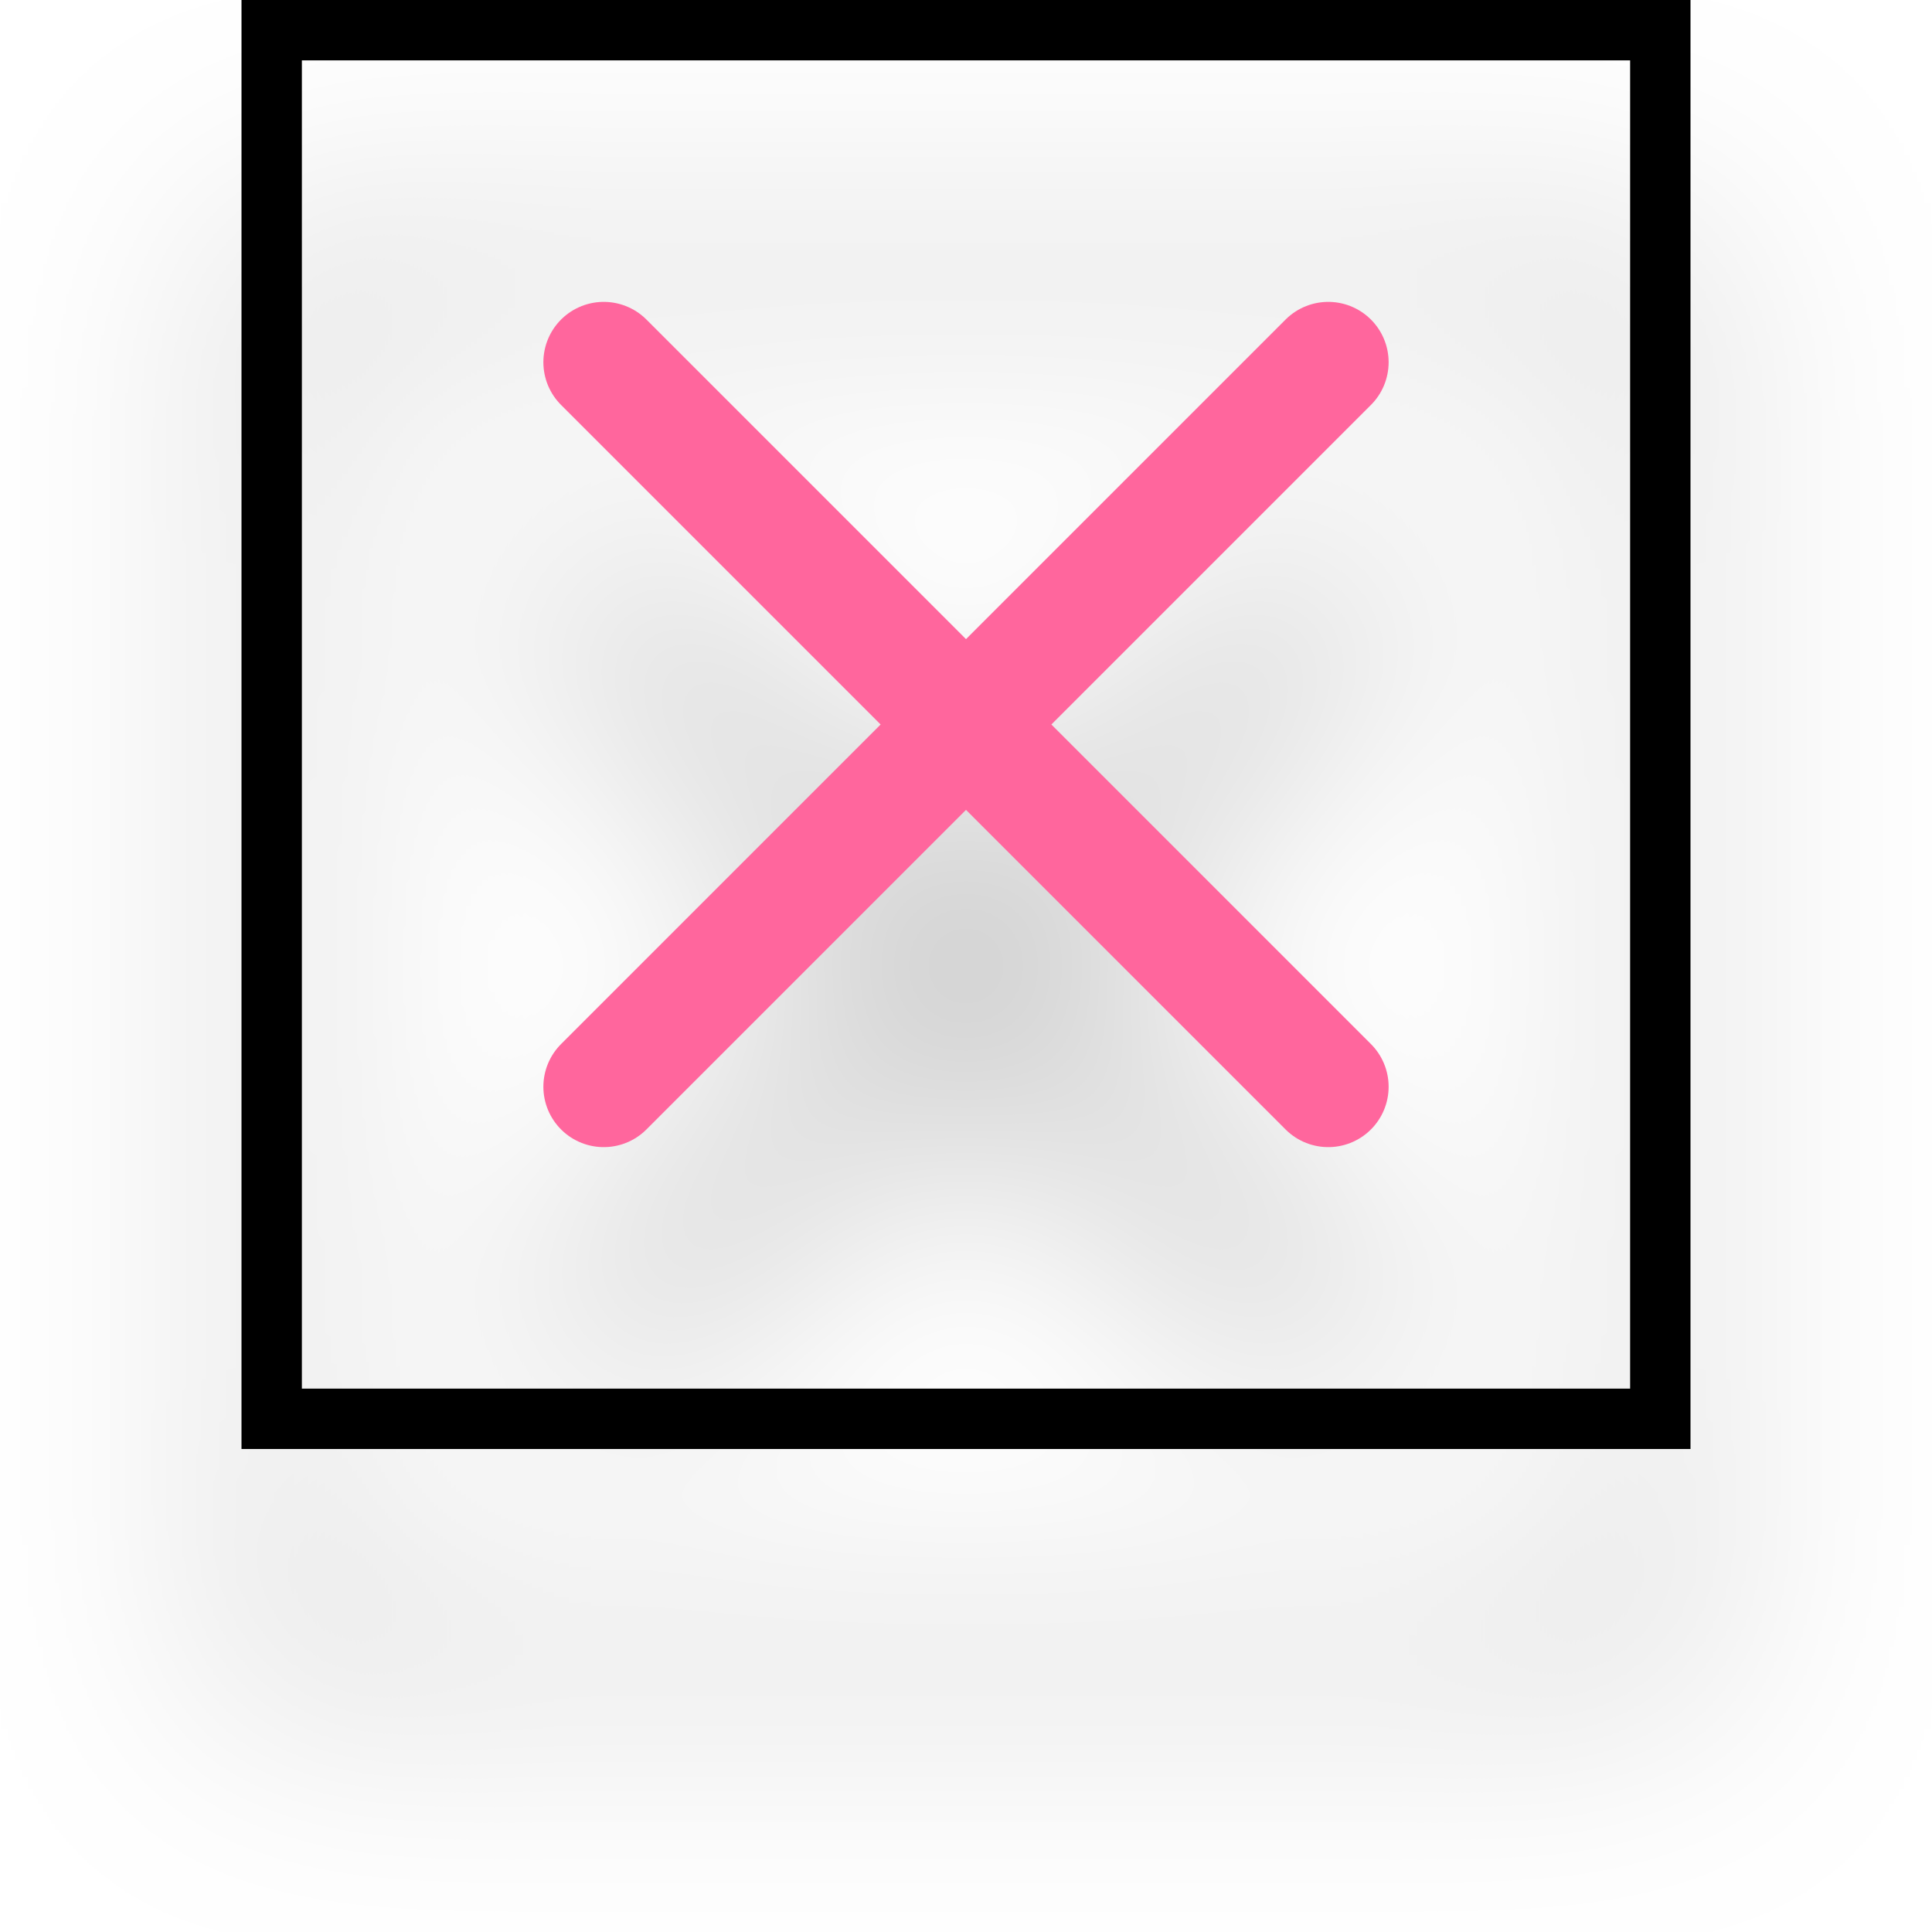
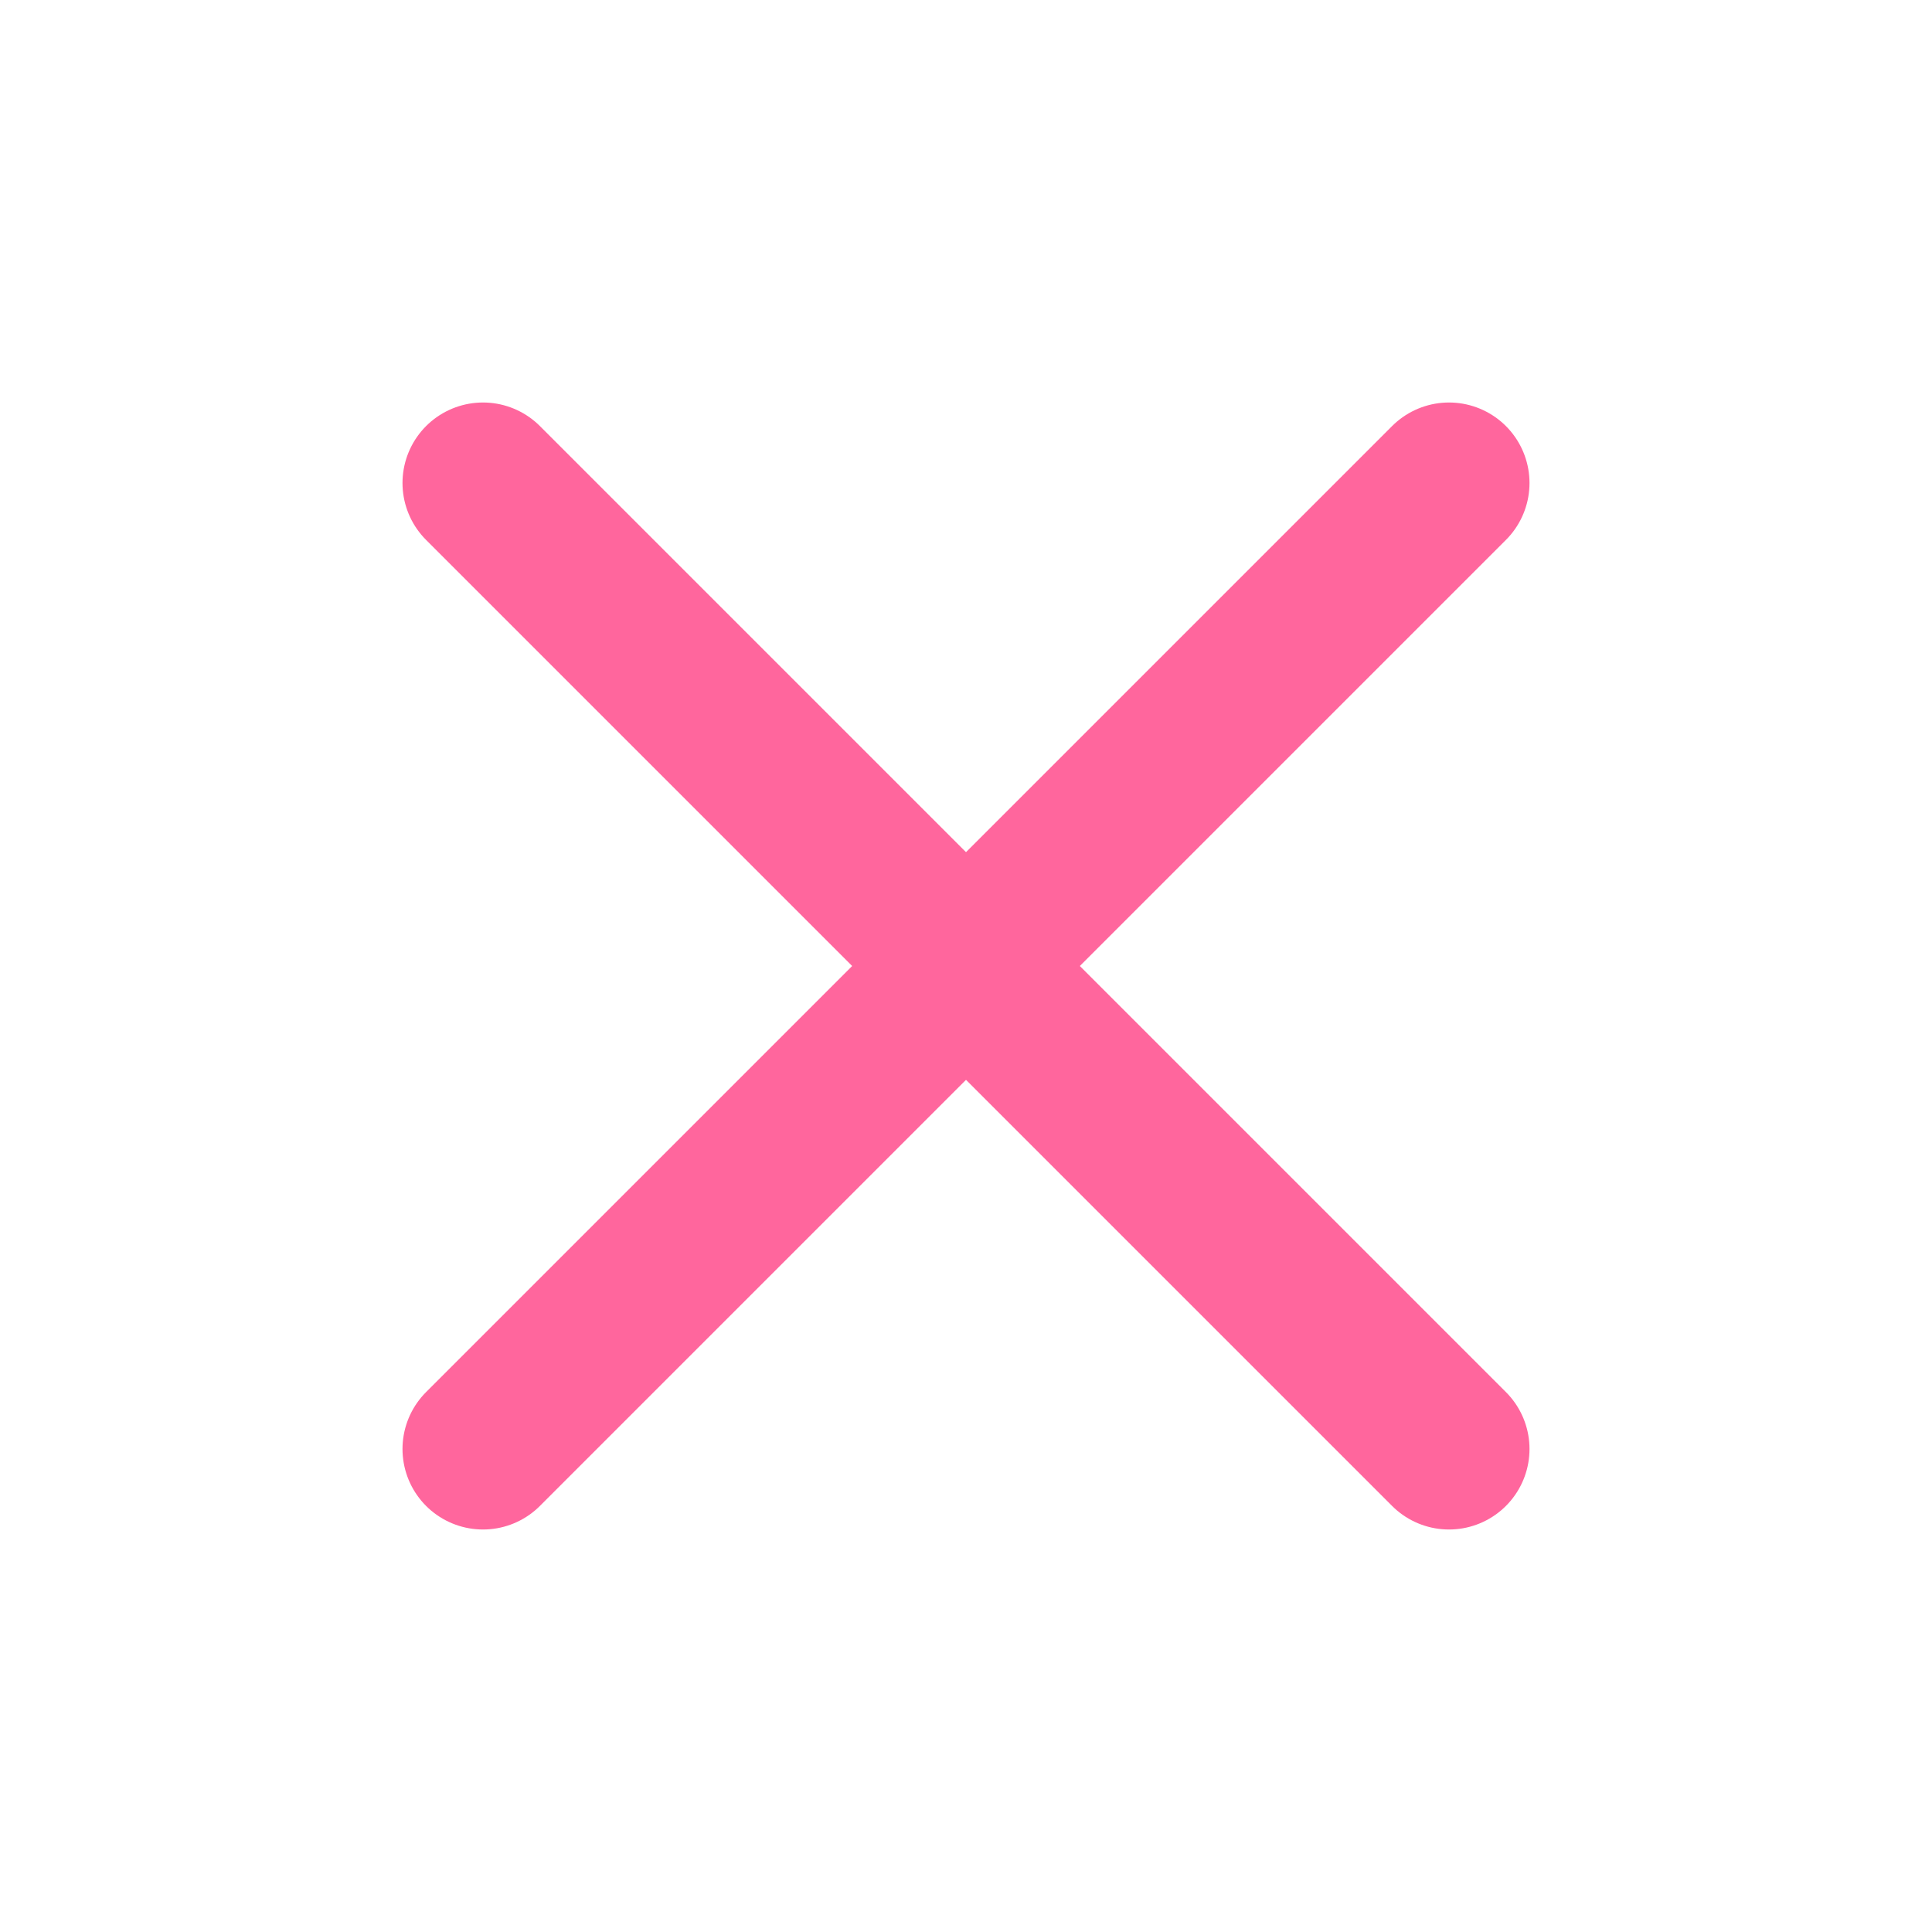
- <svg xmlns="http://www.w3.org/2000/svg" width="32" height="32" viewBox="0 0 32 32" fill="none">
-   <g filter="url(#filter0_d)">
-     <path d="M22 6L10 18" stroke="#FF669D" stroke-width="2" stroke-linecap="round" stroke-linejoin="round" />
-     <path d="M10 6L22 18" stroke="#FF669D" stroke-width="2" stroke-linecap="round" stroke-linejoin="round" />
-     <rect x="4.5" y="0.5" width="23" height="23" stroke="black" />
-   </g>
-   <defs>
-     <filter id="filter0_d" x="0" y="0" width="32" height="32" filterUnits="userSpaceOnUse" color-interpolation-filters="sRGB">
-       <feFlood flood-opacity="0" result="BackgroundImageFix" />
-       <feColorMatrix in="SourceAlpha" type="matrix" values="0 0 0 0 0 0 0 0 0 0 0 0 0 0 0 0 0 0 127 0" />
-       <feOffset dy="4" />
-       <feGaussianBlur stdDeviation="2" />
-       <feColorMatrix type="matrix" values="0 0 0 0 0 0 0 0 0 0 0 0 0 0 0 0 0 0 0.25 0" />
-       <feBlend mode="normal" in2="BackgroundImageFix" result="effect1_dropShadow" />
-       <feBlend mode="normal" in="SourceGraphic" in2="effect1_dropShadow" result="shape" />
-     </filter>
-   </defs>
+ <svg xmlns="http://www.w3.org/2000/svg" width="24" height="24" viewBox="0 0 24 24" fill="none">
+   <path d="M18 6L6 18" stroke="#FF669D" stroke-width="2" stroke-linecap="round" stroke-linejoin="round" />
+   <path d="M6 6L18 18" stroke="#FF669D" stroke-width="2" stroke-linecap="round" stroke-linejoin="round" />
</svg>
